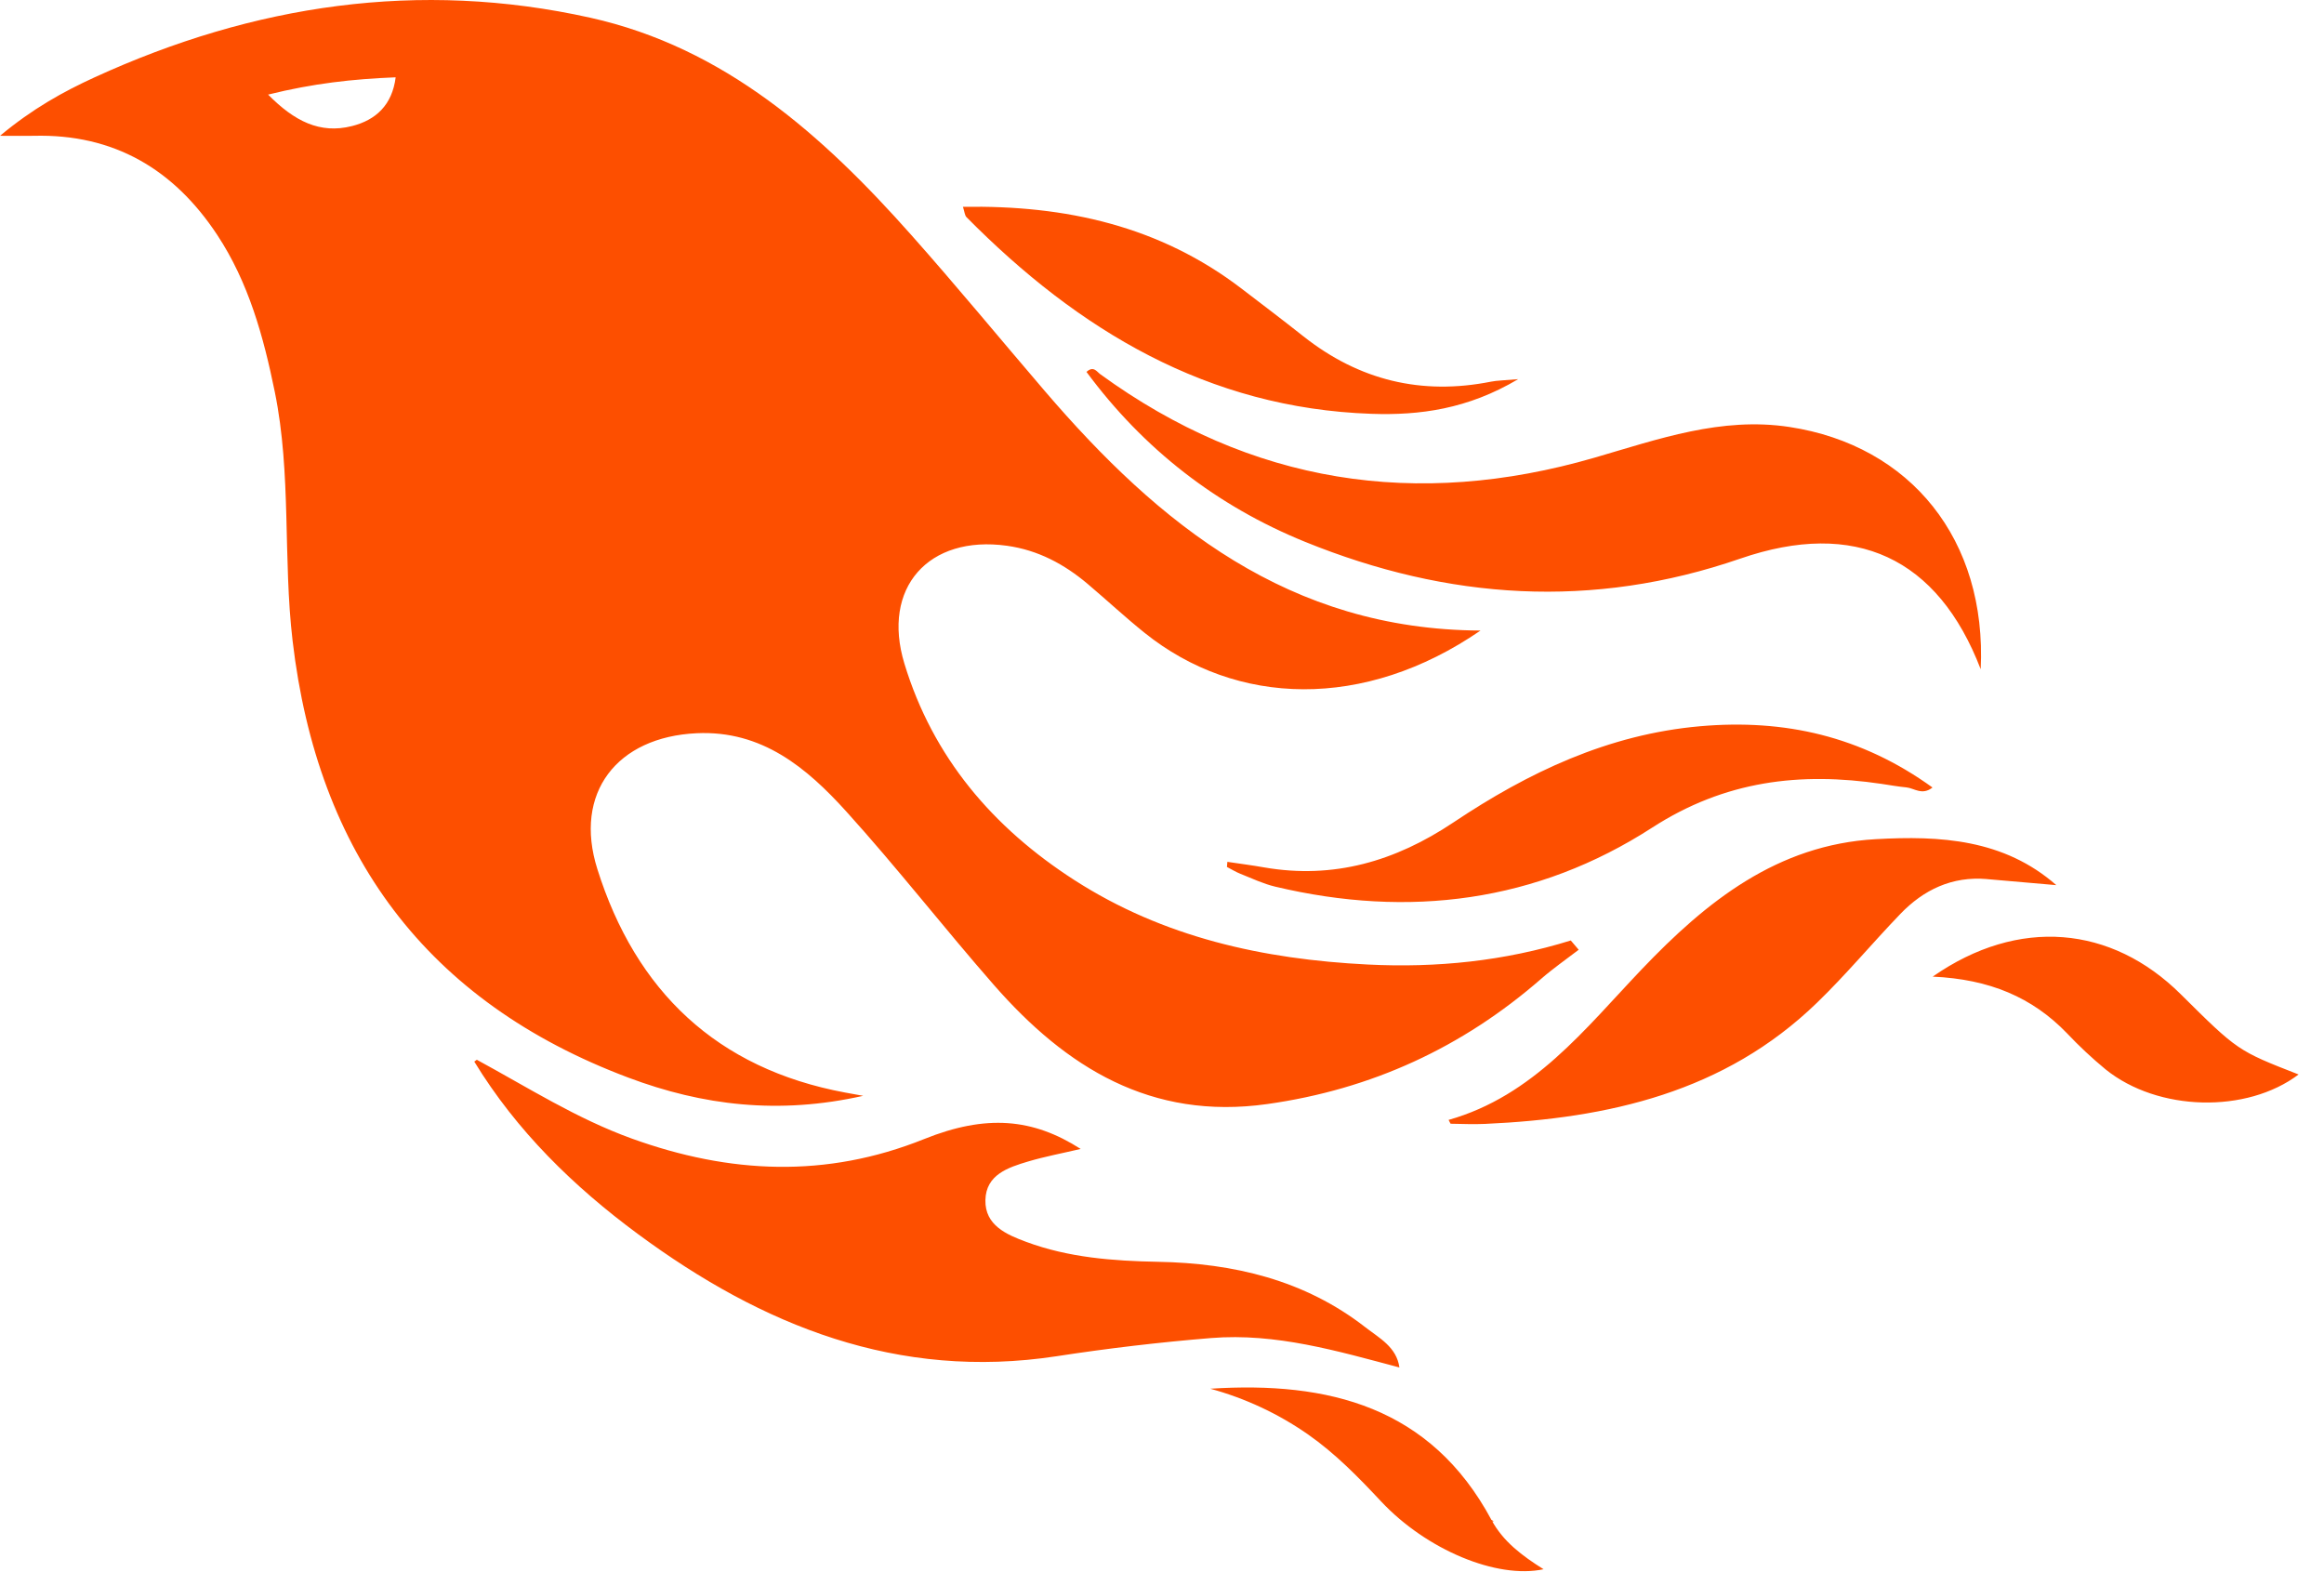
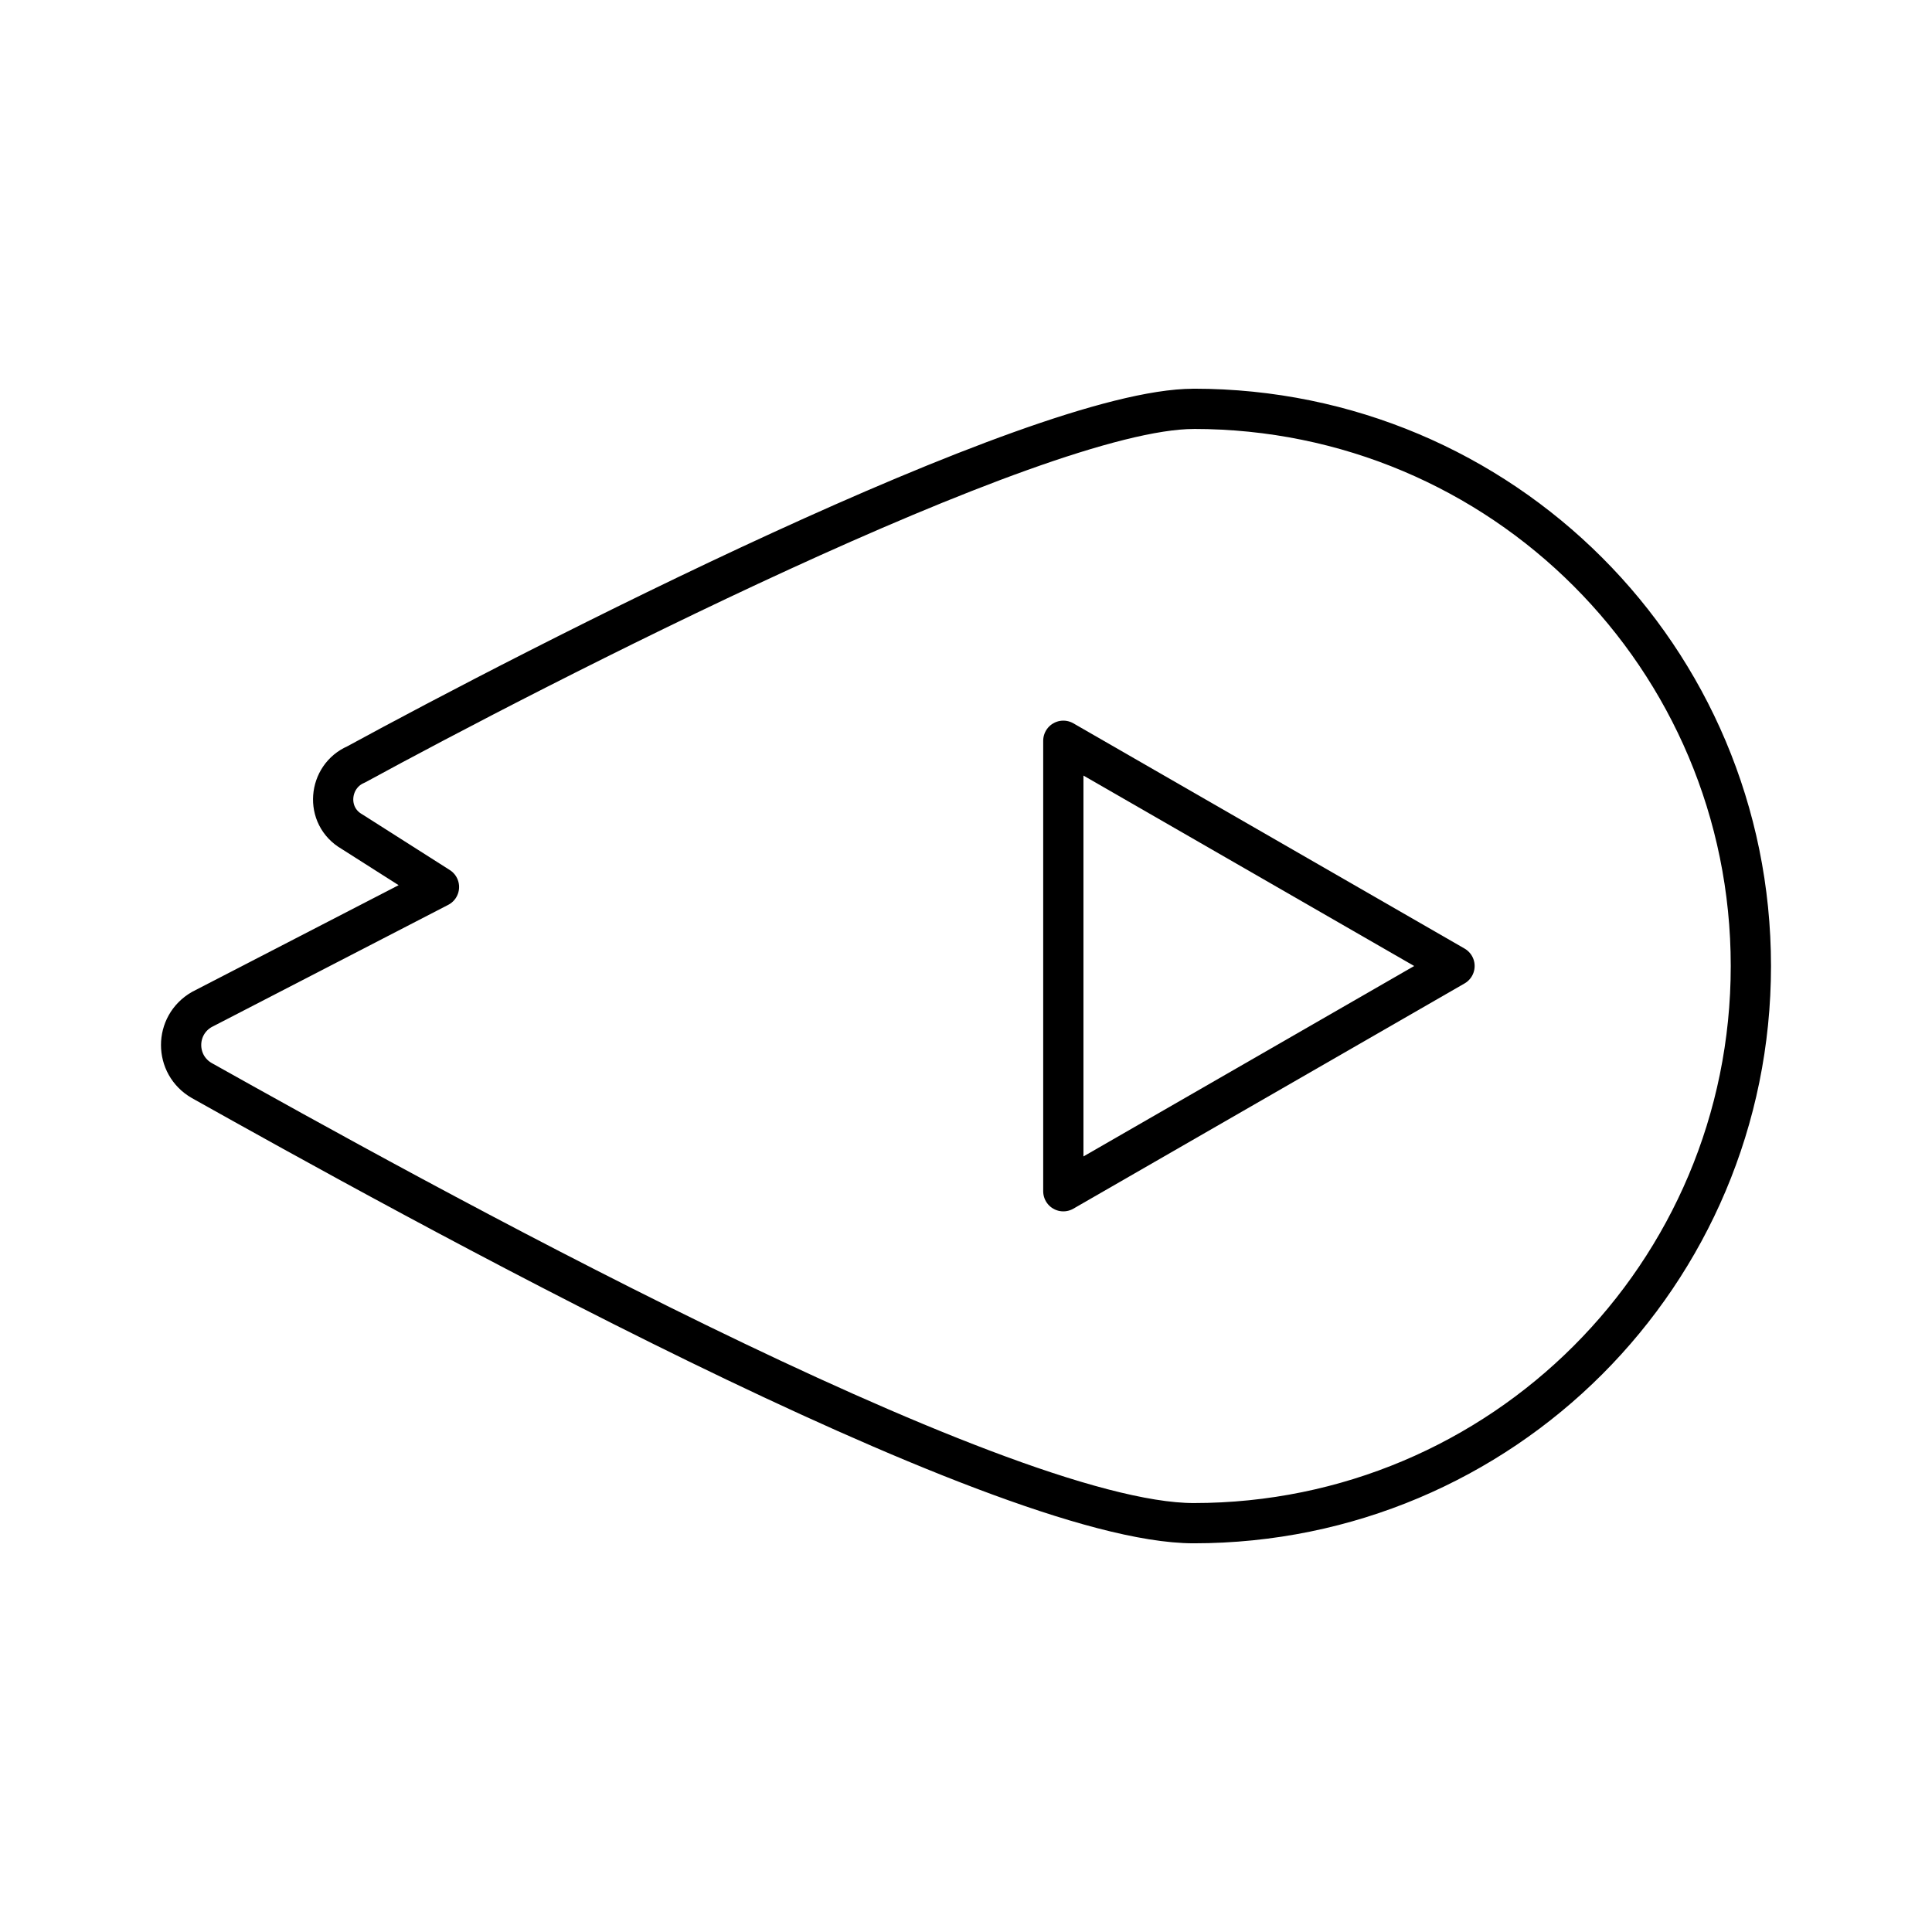
- <svg xmlns="http://www.w3.org/2000/svg" viewBox="0 0 71 48" fill="currentColor" aria-hidden="true">
-   <path d="m26.371 33.477-.552-.1c-3.92-.729-6.397-3.1-7.57-6.829-.733-2.324.597-4.035 3.035-4.148 1.995-.092 3.362 1.055 4.57 2.39 1.557 1.72 2.984 3.558 4.514 5.305 2.202 2.515 4.797 4.134 8.347 3.634 3.183-.448 5.958-1.725 8.371-3.828.363-.316.761-.592 1.144-.886l-.241-.284c-2.027.63-4.093.841-6.205.735-3.195-.16-6.24-.828-8.964-2.582-2.486-1.601-4.319-3.746-5.19-6.611-.704-2.315.736-3.934 3.135-3.6.948.133 1.746.56 2.463 1.165.583.493 1.143 1.015 1.738 1.493 2.8 2.25 6.712 2.375 10.265-.068-5.842-.026-9.817-3.24-13.308-7.313-1.366-1.594-2.7-3.216-4.095-4.785-2.698-3.036-5.692-5.71-9.79-6.623C12.8-.623 7.745.14 2.893 2.361 1.926 2.804.997 3.319 0 4.149c.494 0 .763.006 1.032 0 2.446-.064 4.28 1.023 5.602 3.024.962 1.457 1.415 3.104 1.761 4.798.513 2.515.247 5.078.544 7.605.761 6.494 4.08 11.026 10.26 13.346 2.267.852 4.591 1.135 7.172.555ZM10.751 3.852c-.976.246-1.756-.148-2.56-.962 1.377-.343 2.592-.476 3.897-.528-.107.848-.607 1.306-1.336 1.49Zm32.002 37.924c-.085-.626-.62-.901-1.04-1.228-1.857-1.446-4.03-1.958-6.333-2-1.375-.026-2.735-.128-4.031-.61-.595-.22-1.26-.505-1.244-1.272.015-.78.693-1 1.31-1.184.505-.15 1.026-.247 1.6-.382-1.46-.936-2.886-1.065-4.787-.3-2.993 1.202-5.943 1.06-8.926-.017-1.684-.608-3.179-1.563-4.735-2.408l-.077.057c1.29 2.115 3.034 3.817 5.004 5.271 3.793 2.8 7.936 4.471 12.784 3.73A66.714 66.714 0 0 1 37 40.877c1.98-.16 3.866.398 5.753.899Zm-9.14-30.345c-.105-.076-.206-.266-.42-.069 1.745 2.36 3.985 4.098 6.683 5.193 4.354 1.767 8.773 2.07 13.293.51 3.51-1.21 6.033-.028 7.343 3.38.19-3.955-2.137-6.837-5.843-7.401-2.084-.318-4.01.373-5.962.94-5.434 1.575-10.485.798-15.094-2.553Zm27.085 15.425c.708.059 1.416.123 2.124.185-1.6-1.405-3.55-1.517-5.523-1.404-3.003.17-5.167 1.903-7.14 3.972-1.739 1.824-3.31 3.87-5.903 4.604.043.078.054.117.066.117.35.005.699.021 1.047.005 3.768-.17 7.317-.965 10.14-3.7.89-.86 1.685-1.817 2.544-2.71.716-.746 1.584-1.159 2.645-1.07Zm-8.753-4.67c-2.812.246-5.254 1.409-7.548 2.943-1.766 1.18-3.654 1.738-5.776 1.37-.374-.066-.75-.114-1.124-.17l-.013.156c.135.07.265.151.405.207.354.14.702.308 1.07.395 4.083.971 7.992.474 11.516-1.803 2.221-1.435 4.521-1.707 7.013-1.336.252.038.503.083.756.107.234.022.479.255.795.003-2.179-1.574-4.526-2.096-7.094-1.872Zm-10.049-9.544c1.475.051 2.943-.142 4.486-1.059-.452.04-.643.04-.827.076-2.126.424-4.033-.04-5.733-1.383-.623-.493-1.257-.974-1.889-1.457-2.503-1.914-5.374-2.555-8.514-2.5.05.154.054.26.108.315 3.417 3.455 7.371 5.836 12.369 6.008Zm24.727 17.731c-2.114-2.097-4.952-2.367-7.578-.537 1.738.078 3.043.632 4.101 1.728a13 13 0 0 0 1.182 1.106c1.6 1.29 4.311 1.352 5.896.155-1.861-.726-1.861-.726-3.601-2.452Zm-21.058 16.06c-1.858-3.46-4.981-4.24-8.59-4.008a9.667 9.667 0 0 1 2.977 1.39c.84.586 1.547 1.311 2.243 2.055 1.38 1.473 3.534 2.376 4.962 2.07-.656-.412-1.238-.848-1.592-1.507Zl-.006.006-.036-.004.021.018.012.053Za.127.127 0 0 0 .015.043c.005.008.038 0 .058-.002Zl-.008.01.005.026.024.014Z" fill="#FD4F00" />
+ <svg xmlns="http://www.w3.org/2000/svg" width="800px" height="800px" viewBox="0 0 48 48" id="b">
+   <defs>
+     <style>.c{fill:none;stroke:#000000;stroke-linecap:round;stroke-linejoin:round;}</style>
+   </defs>
+   <path class="c" d="m29.657,10.157c7.658,0,13.843,6.185,13.843,13.843s-6.185,13.843-13.843,13.843c-4.909,0-19.733-8.247-24.642-10.996-.687-.393-.687-1.374,0-1.767l5.891-3.043-2.16-1.374c-.687-.393-.589-1.374.098-1.669,4.32-2.356,16.886-8.836,20.813-8.836Z" />
+   <polygon class="c" points="36.137 24 26.418 18.404 26.418 29.596 36.137 24" />
</svg>
